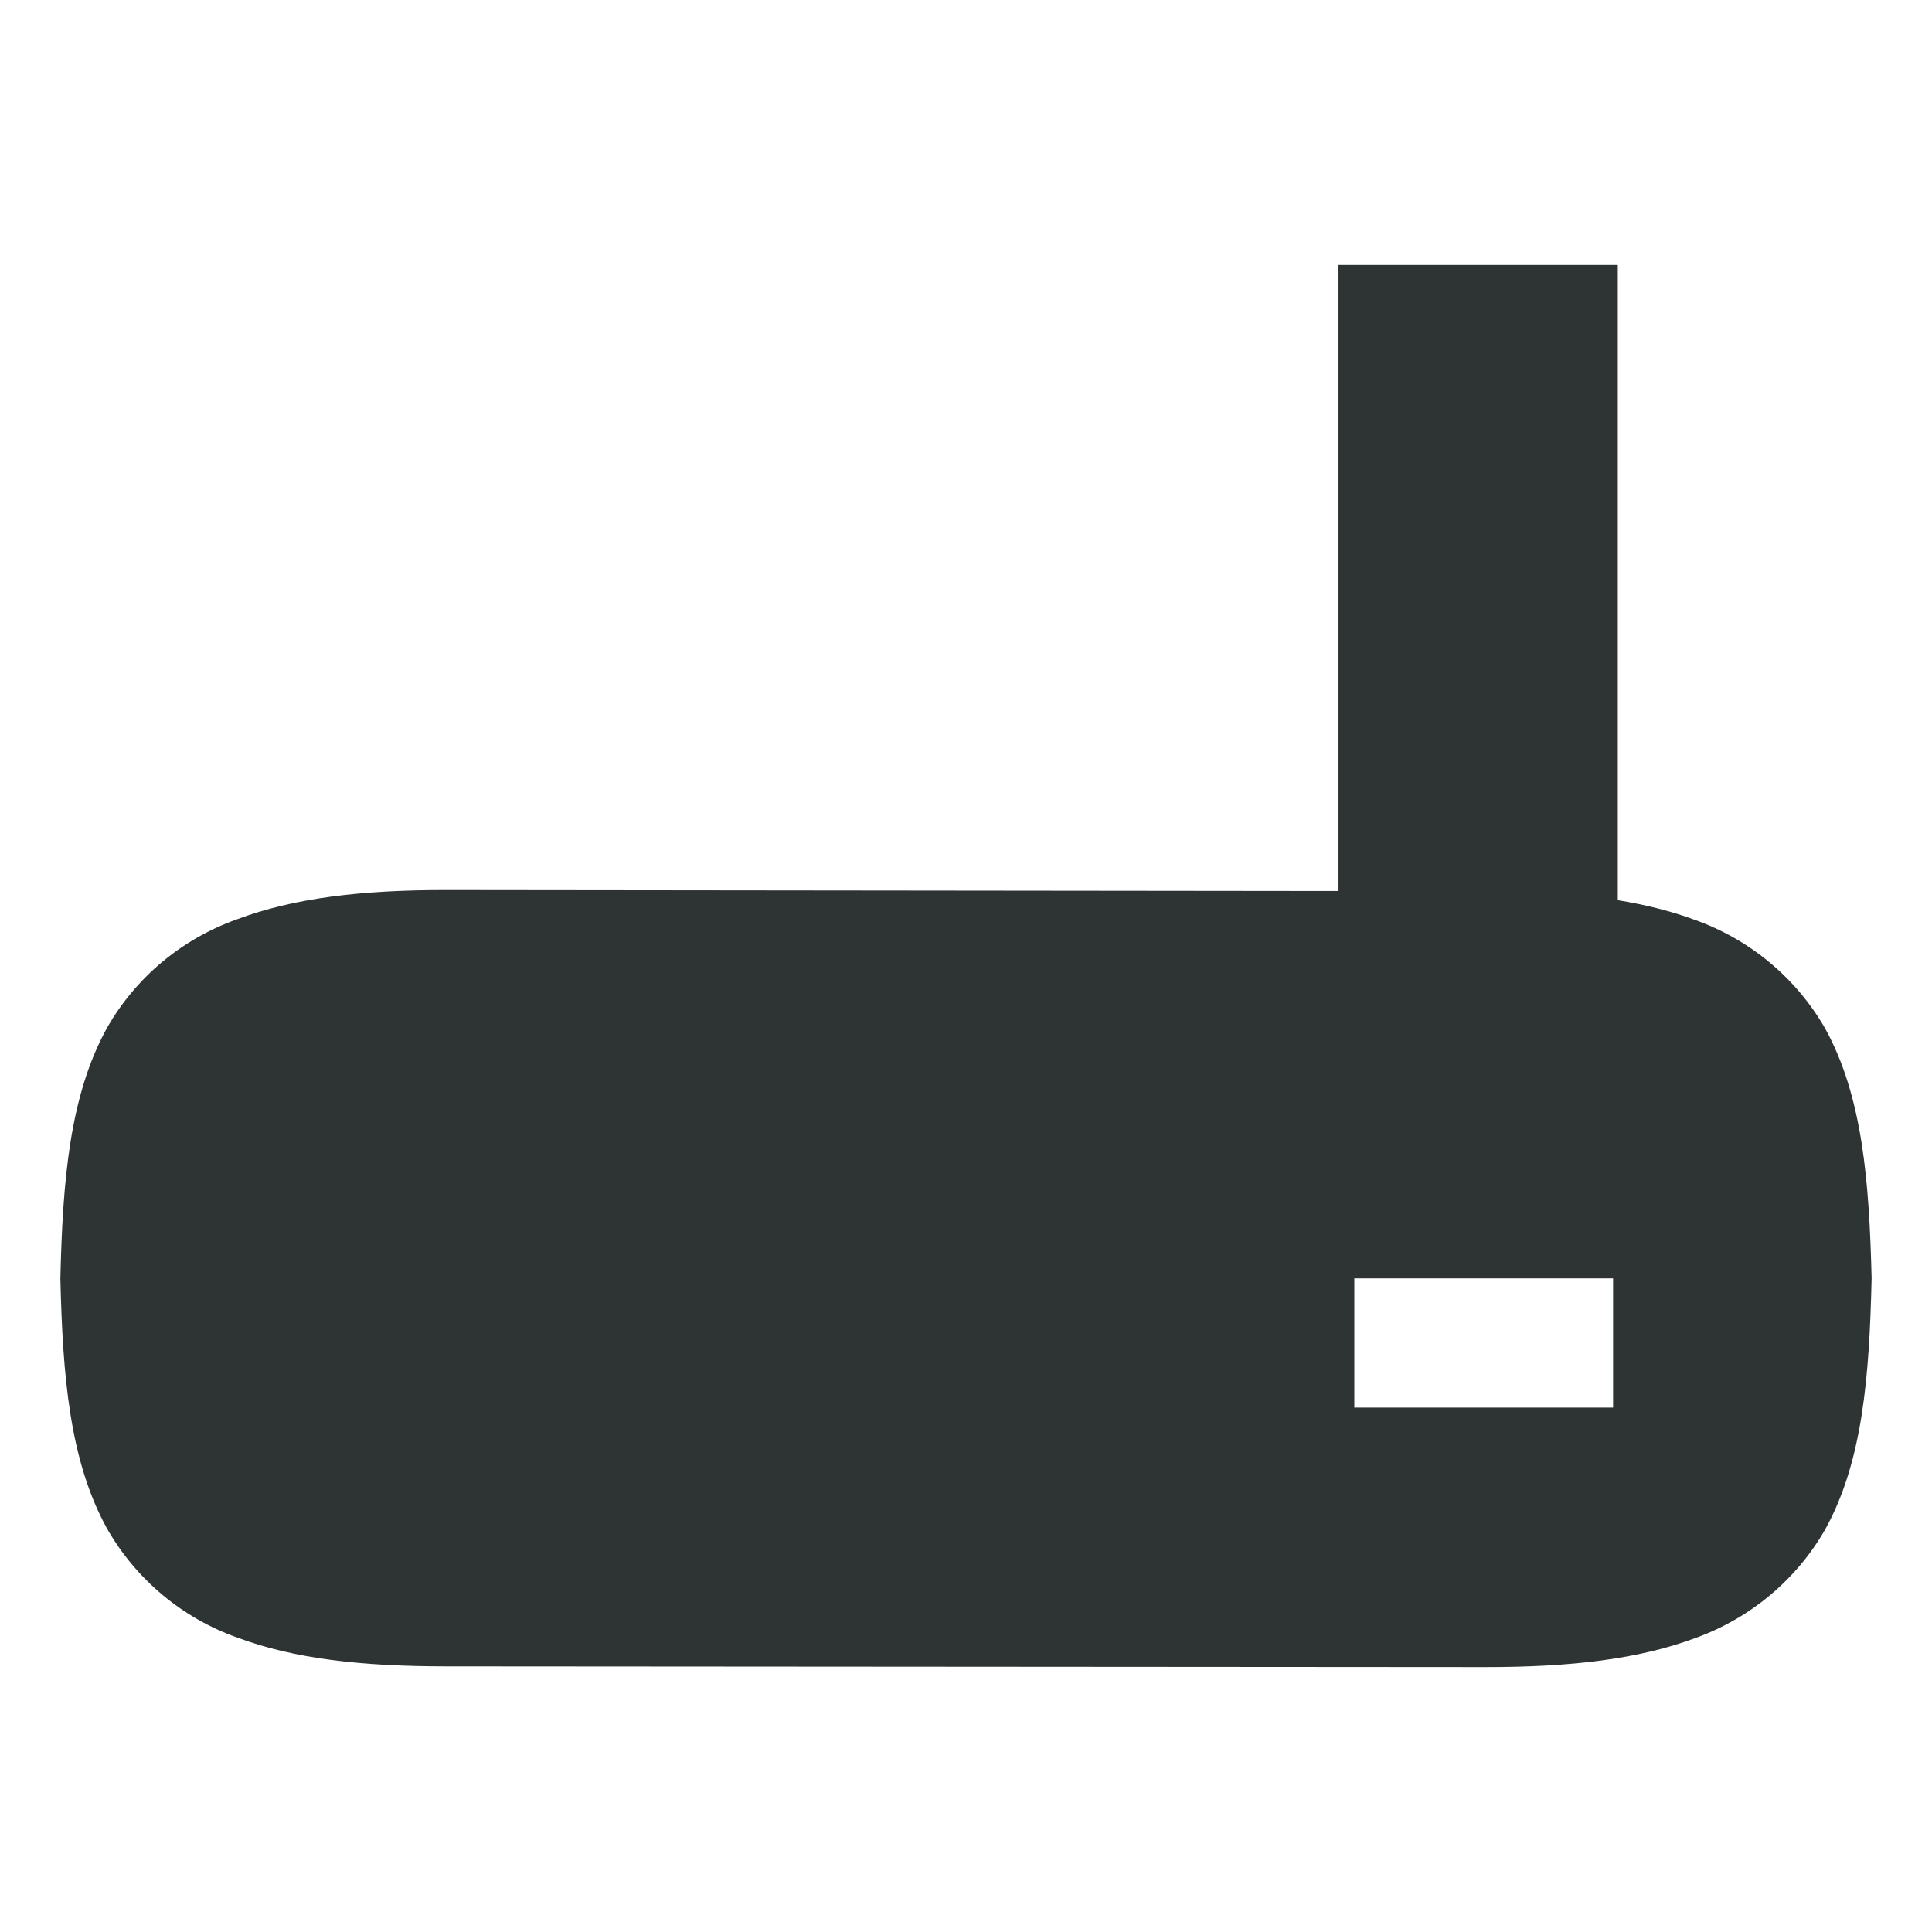
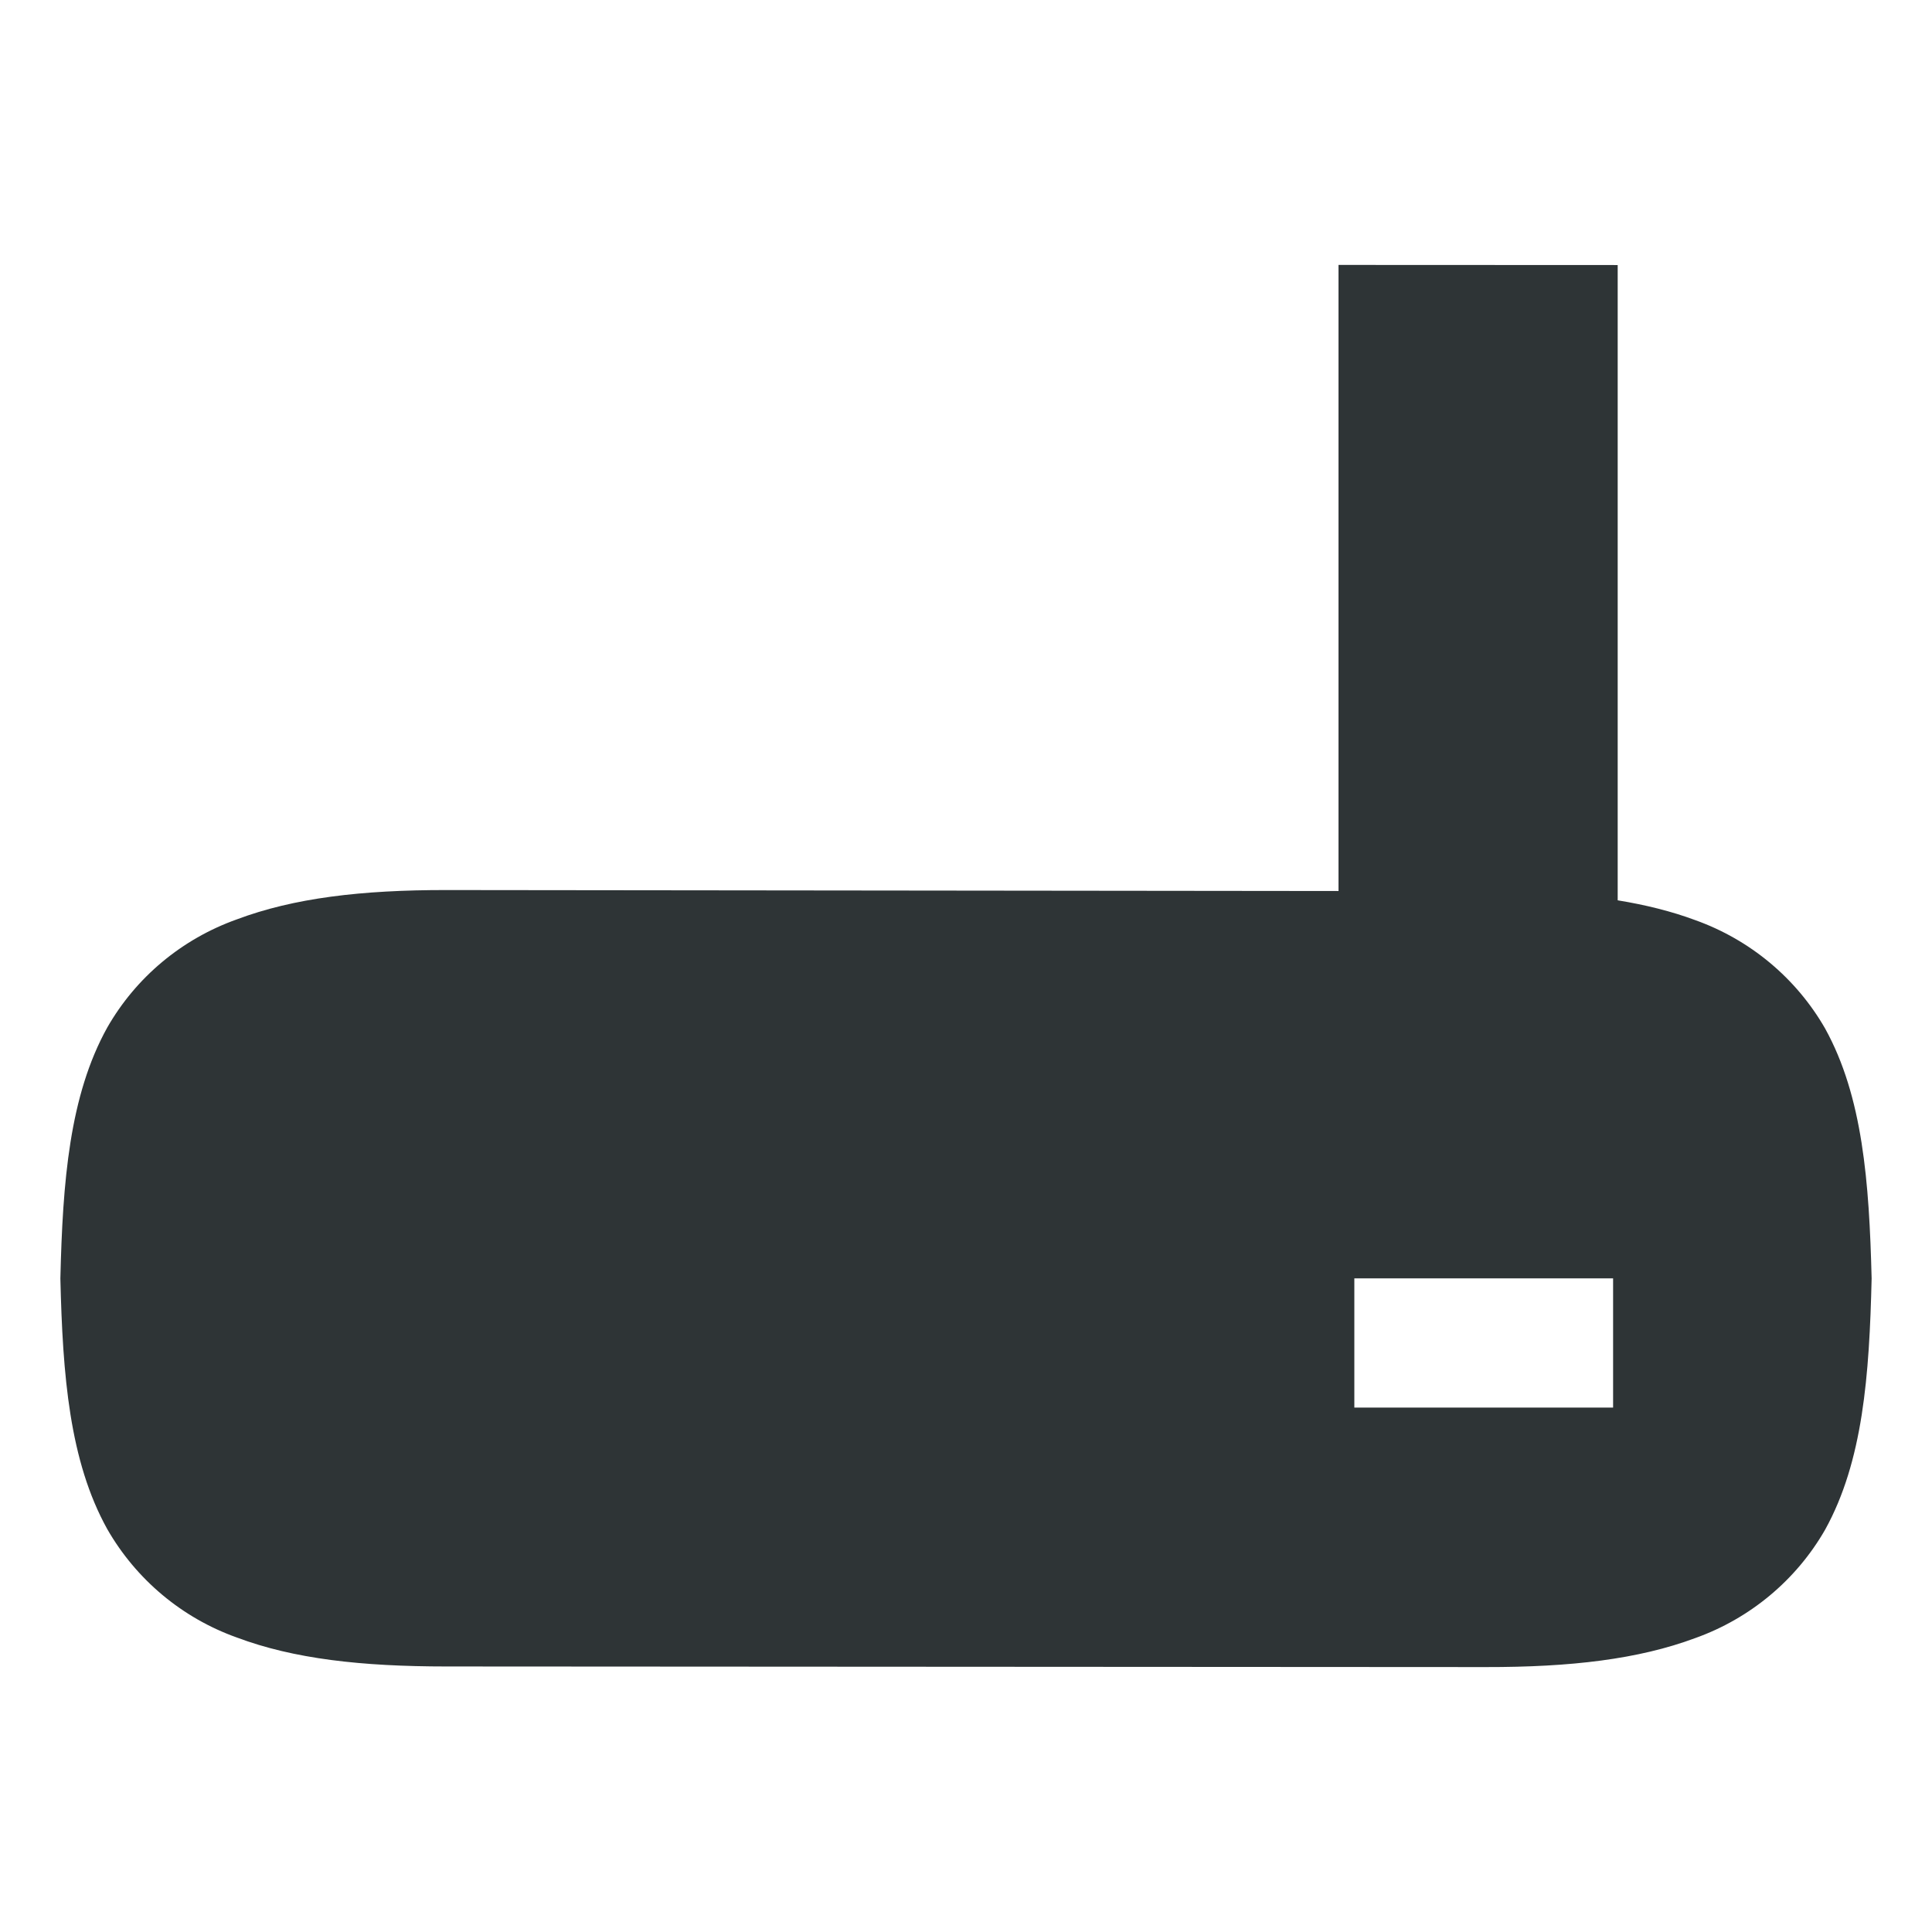
- <svg xmlns="http://www.w3.org/2000/svg" height="16px" viewBox="0 0 16 16" width="16px">
-   <path d="M 11.085,2.194 V 7.379 L 3.7,7.371 C 2.992,7.37 2.432,7.437 1.961,7.614 C 1.507,7.776 1.127,8.092 0.888,8.509 C 0.575,9.073 0.519,9.784 0.5,10.587 C 0.519,11.39 0.575,12.098 0.888,12.662 C 1.127,13.079 1.507,13.398 1.961,13.56 C 2.432,13.737 2.992,13.8 3.7,13.8 L 12.303,13.806 C 13.009,13.806 13.568,13.741 14.039,13.566 C 14.493,13.403 14.876,13.084 15.115,12.667 C 15.428,12.102 15.481,11.392 15.5,10.587 C 15.48,9.787 15.426,9.08 15.115,8.517 C 14.876,8.1 14.493,7.781 14.039,7.619 C 13.843,7.546 13.629,7.493 13.398,7.455 V 2.194 Z M 11.216,10.587 H 13.359 V 11.657 H 11.216 Z" fill="#2e3434" />
+ <svg xmlns="http://www.w3.org/2000/svg" height="16" viewBox="0 0 16 16" width="16">
+   <path d="m11.085 2.194v5.185l-7.385-.008c-.707-.001-1.268.066-1.739.243-.454.162-.834.478-1.073.896-.313.564-.369 1.275-.388 2.078.019.803.075 1.511.388 2.075.239.417.619.736 1.073.898.471.177 1.032.24 1.739.24l8.603.005c.706.001 1.266-.065 1.736-.24.454-.162.837-.481 1.076-.898.313-.566.366-1.275.385-2.08-.02-.8-.074-1.507-.385-2.07-.239-.417-.622-.736-1.076-.898-.196-.073-.41-.126-.642-.164v-5.261zm.131 8.393h2.143v1.07h-2.143z" fill="#2e3436" />
</svg>
